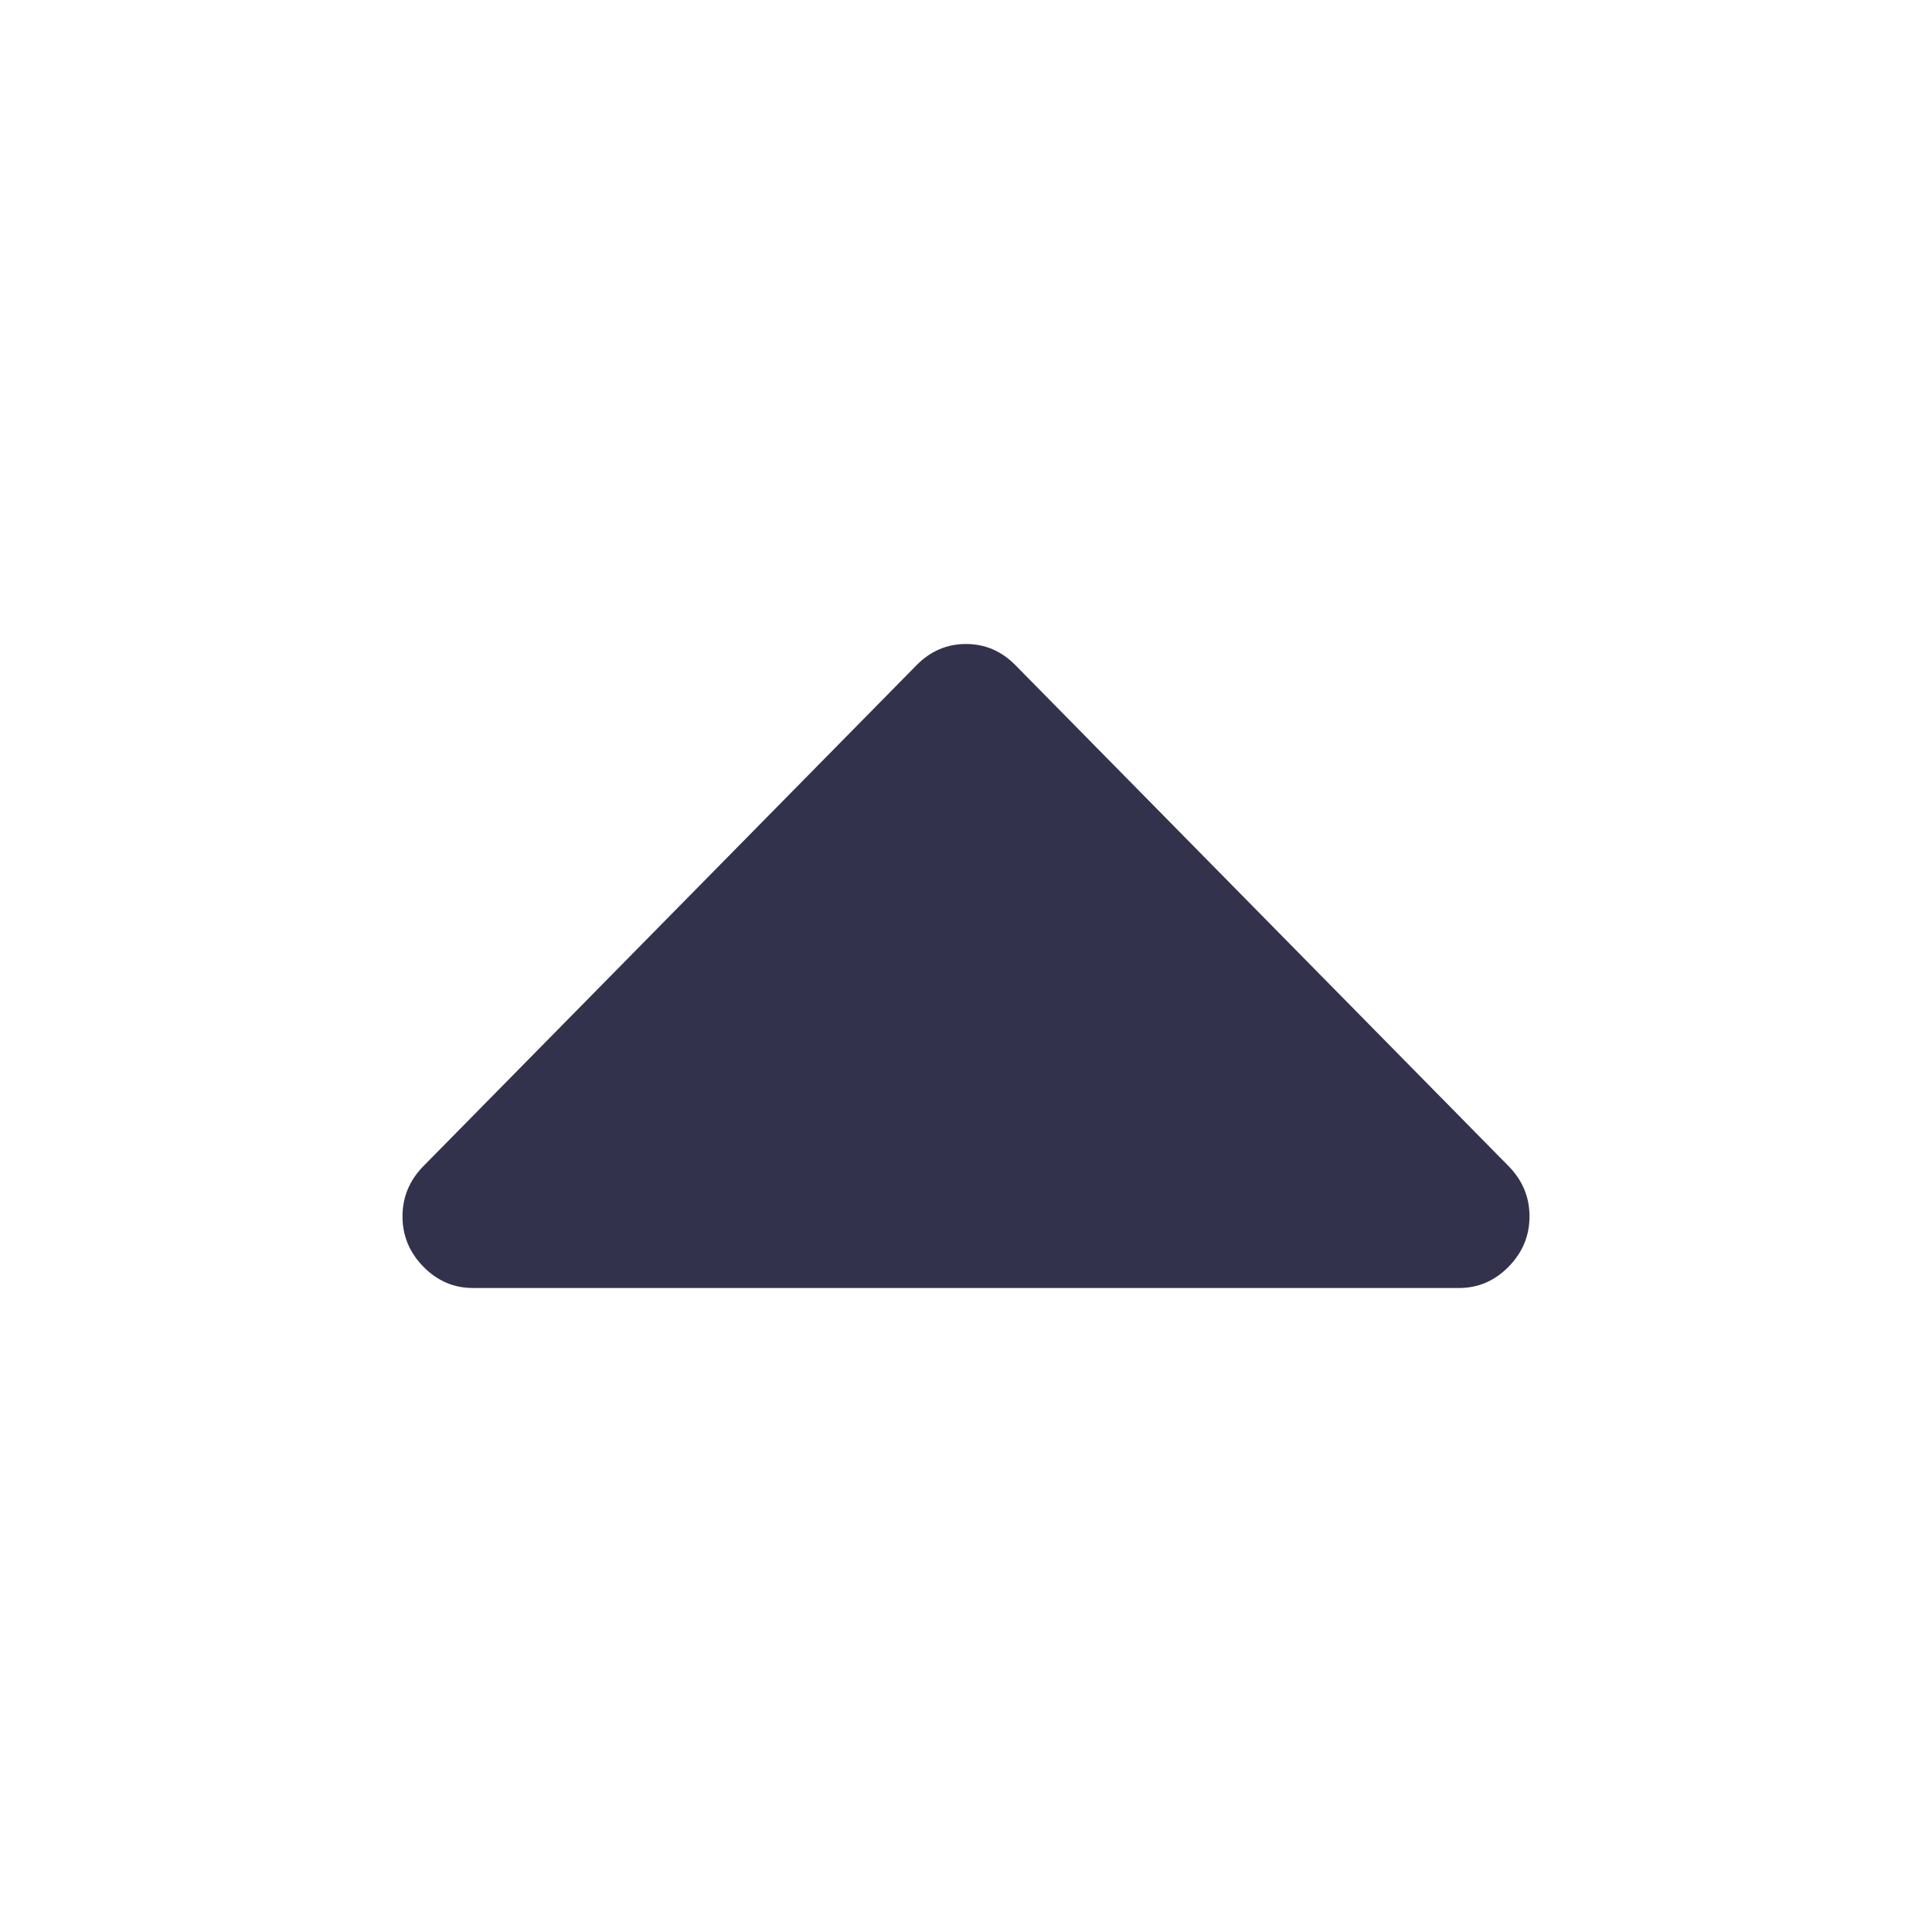
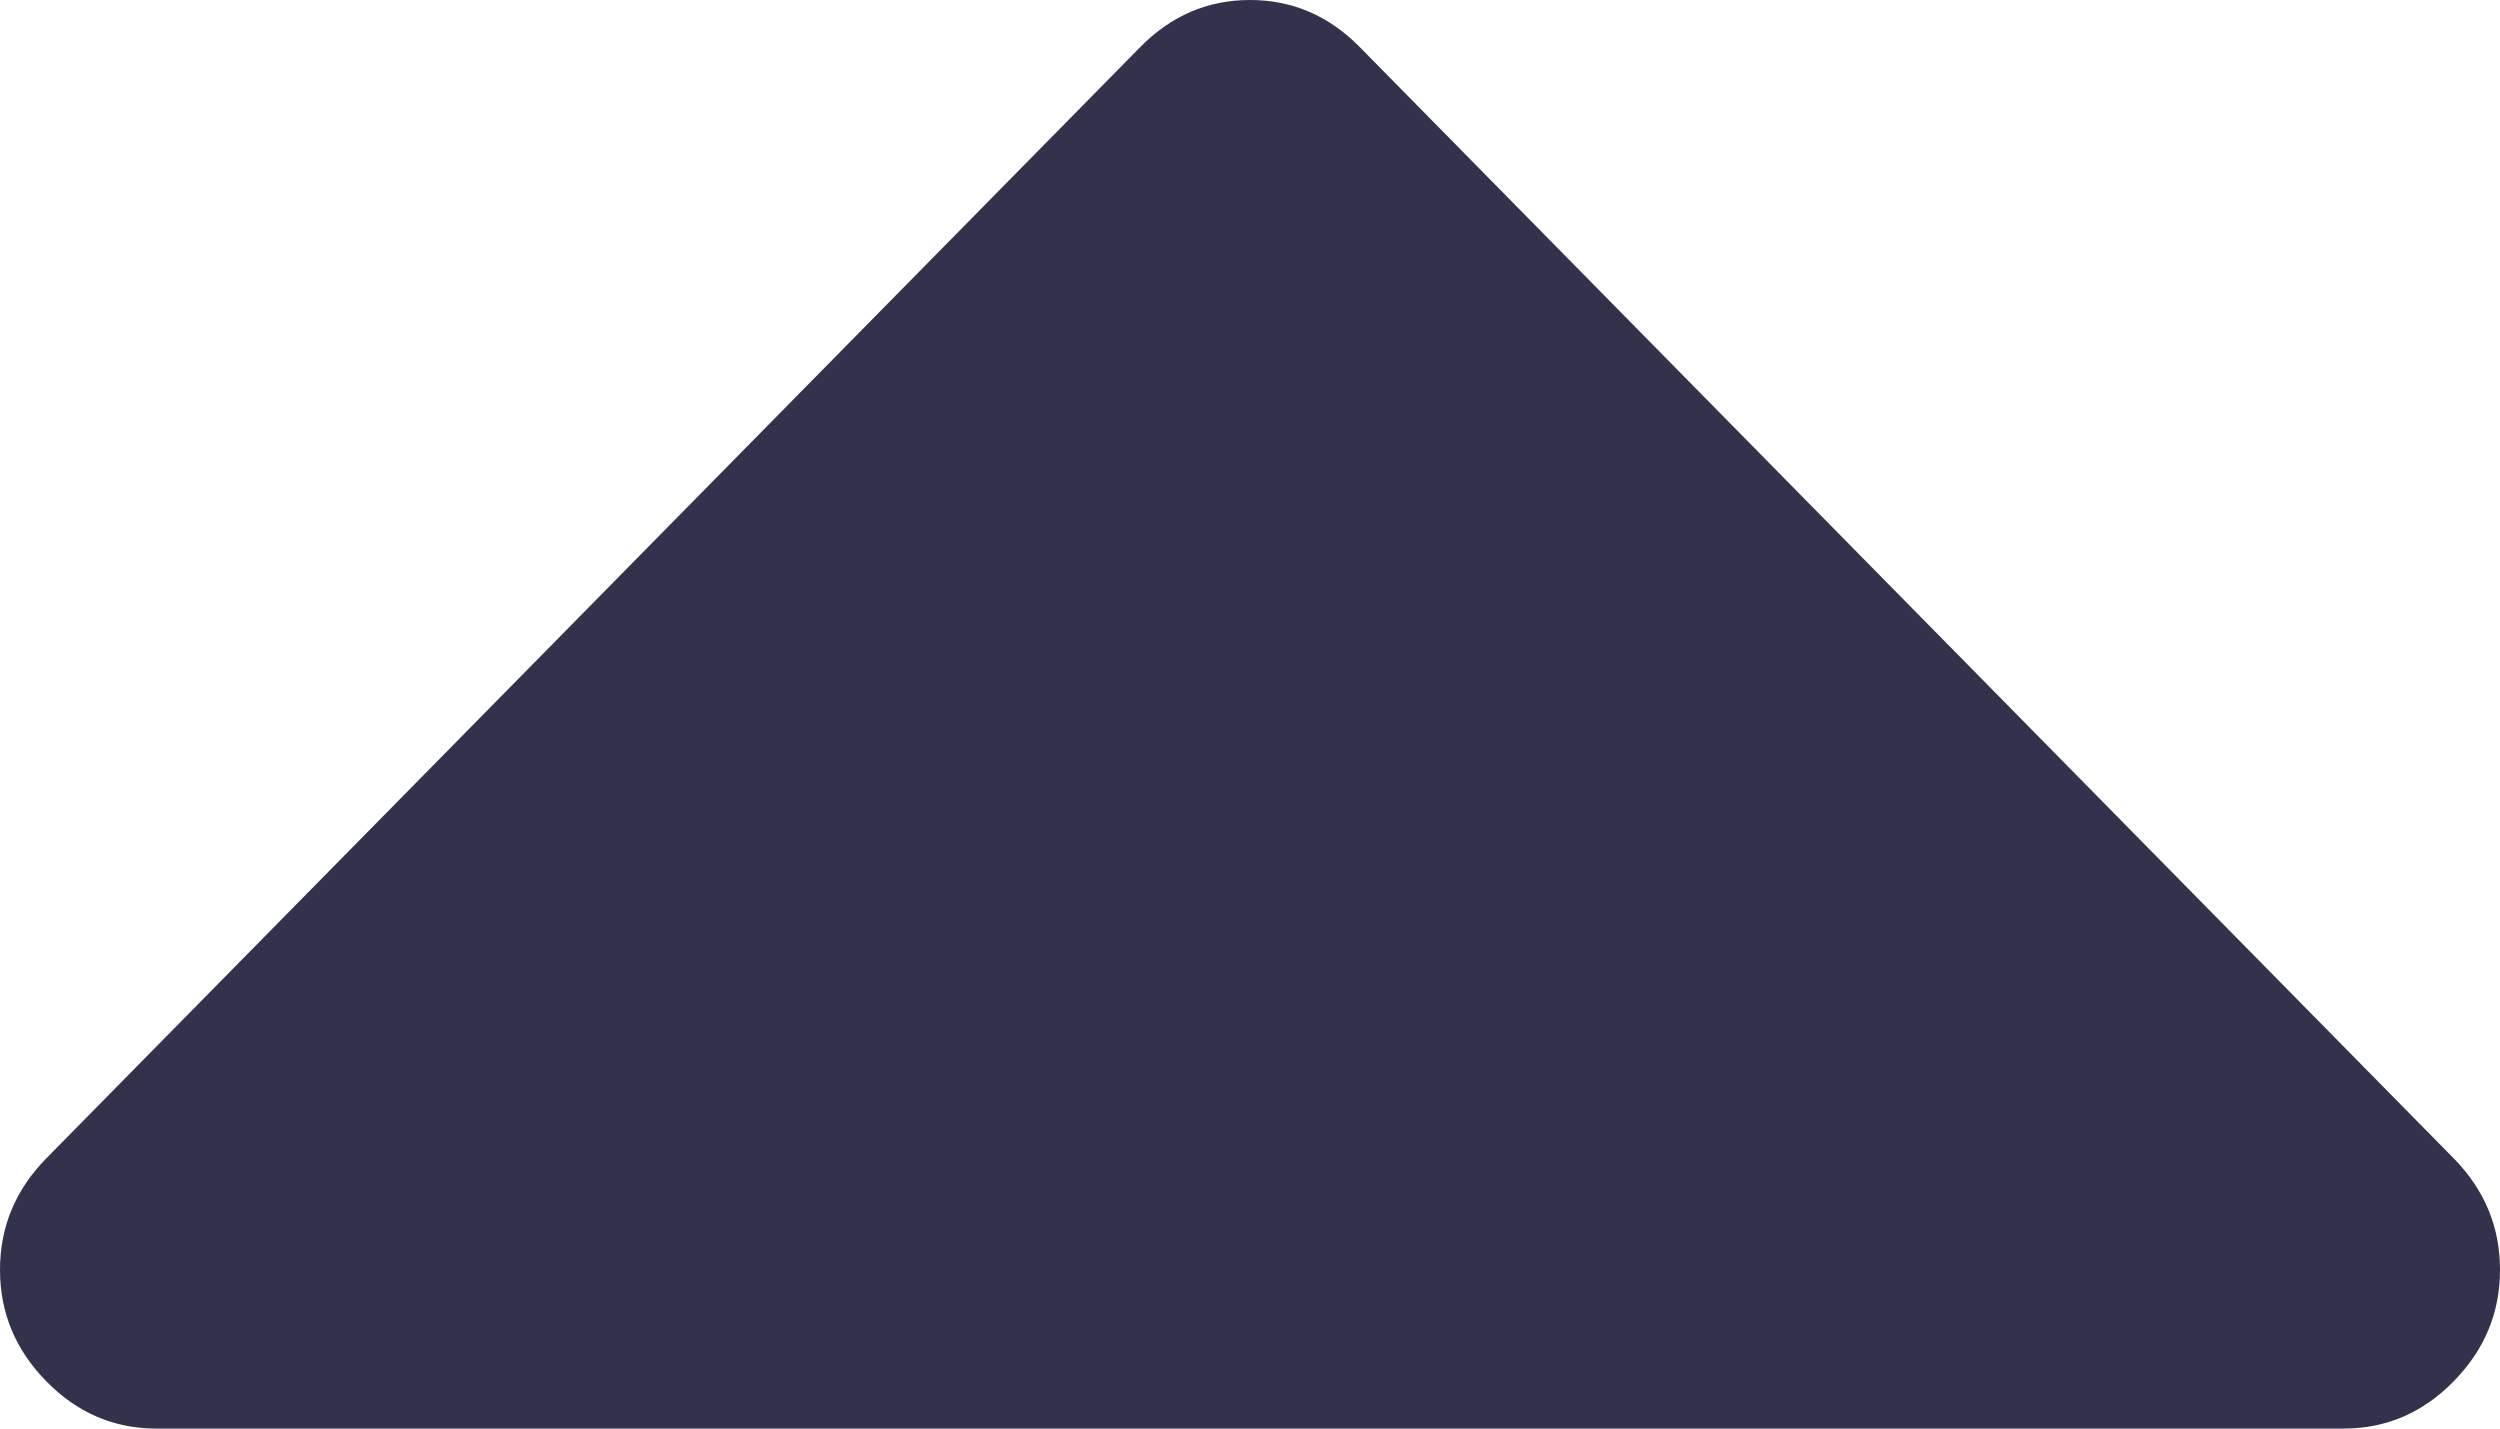
- <svg xmlns="http://www.w3.org/2000/svg" width="24" height="24" viewBox="0 0 24 24" fill="none">
-   <path fill-rule="evenodd" clip-rule="evenodd" d="M5 15.111C5 14.87 5.087 14.662 5.26 14.486L11.385 8.264C11.558 8.088 11.763 8 12 8C12.237 8 12.442 8.088 12.615 8.264L18.74 14.486C18.913 14.662 19 14.87 19 15.111C19 15.352 18.913 15.56 18.74 15.736C18.567 15.912 18.362 16 18.125 16L5.875 16C5.638 16 5.433 15.912 5.26 15.736C5.087 15.56 5 15.352 5 15.111Z" fill="#32324D" />
+ <svg xmlns="http://www.w3.org/2000/svg" width="14" height="8" viewBox="0 0 14 8" fill="none">
+   <path fill-rule="evenodd" clip-rule="evenodd" d="M0 7.111C0 6.87 0.087 6.662 0.26 6.486L6.385 0.264C6.558 0.088 6.763 0 7 0C7.237 0 7.442 0.088 7.615 0.264L13.74 6.486C13.913 6.662 14 6.87 14 7.111C14 7.352 13.913 7.56 13.74 7.736C13.567 7.912 13.362 8 13.125 8L0.875 8C0.638 8 0.433 7.912 0.26 7.736C0.087 7.56 0 7.352 0 7.111Z" fill="#32324D" />
</svg>
